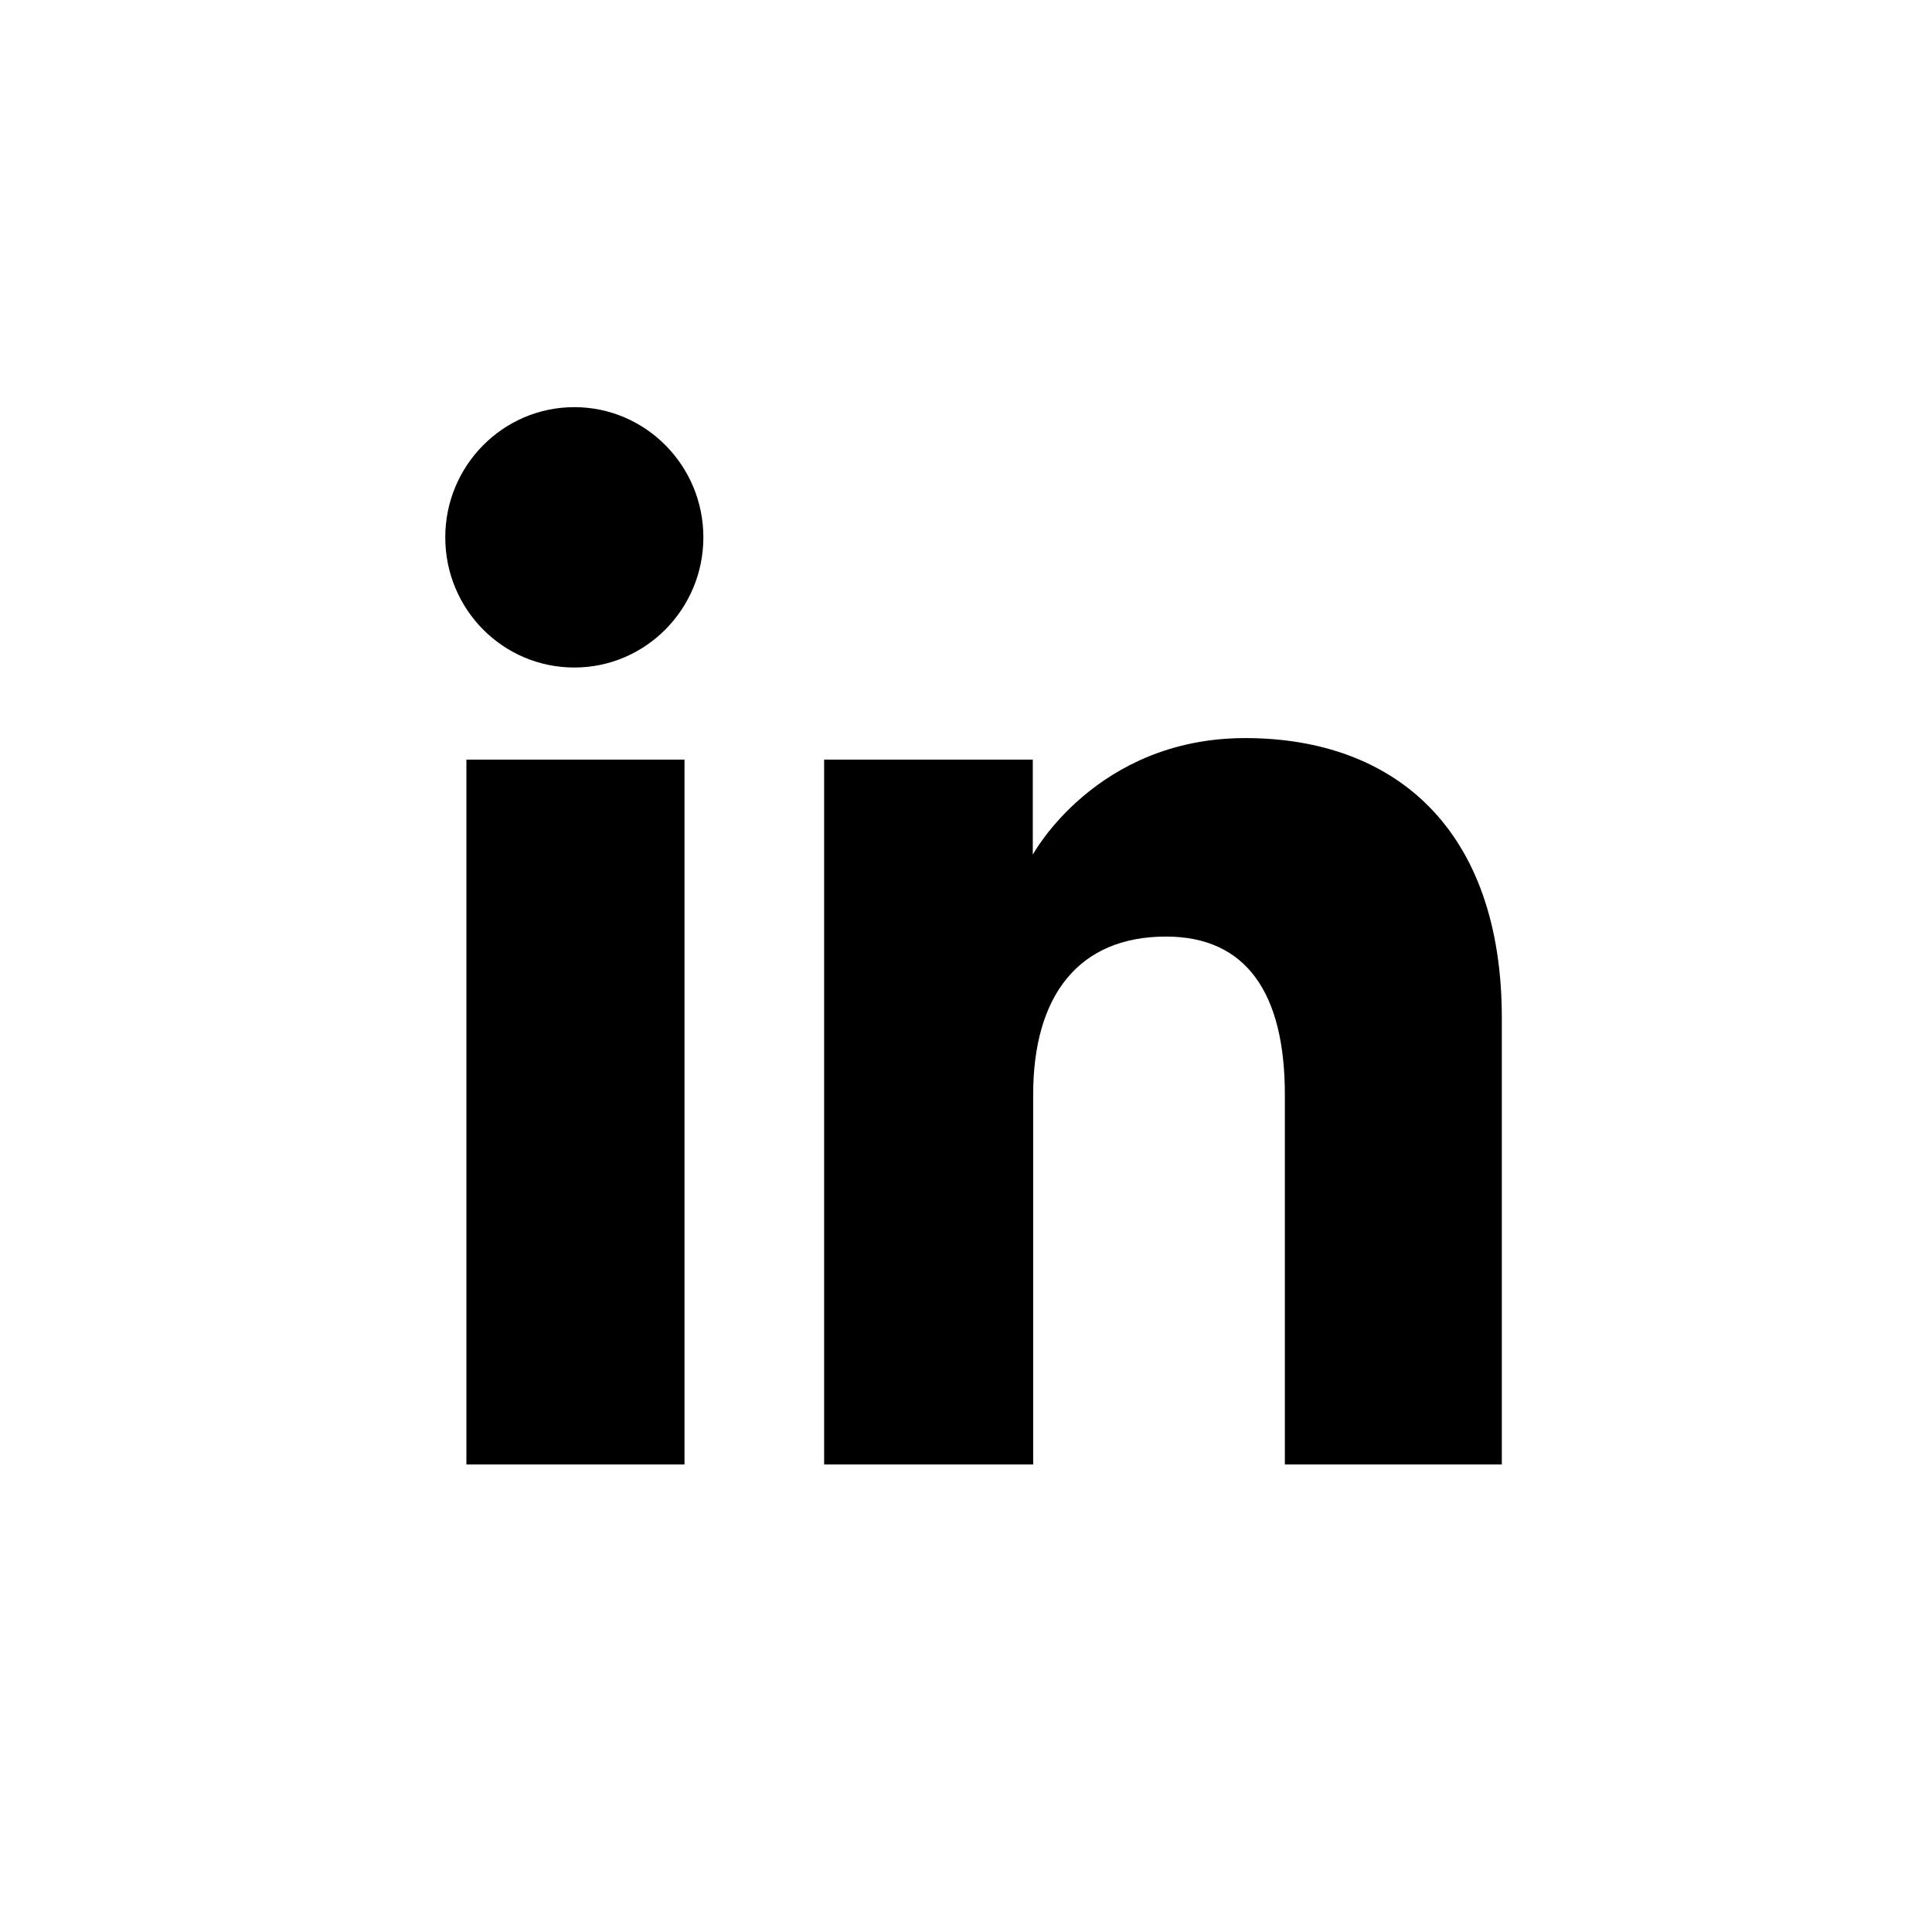
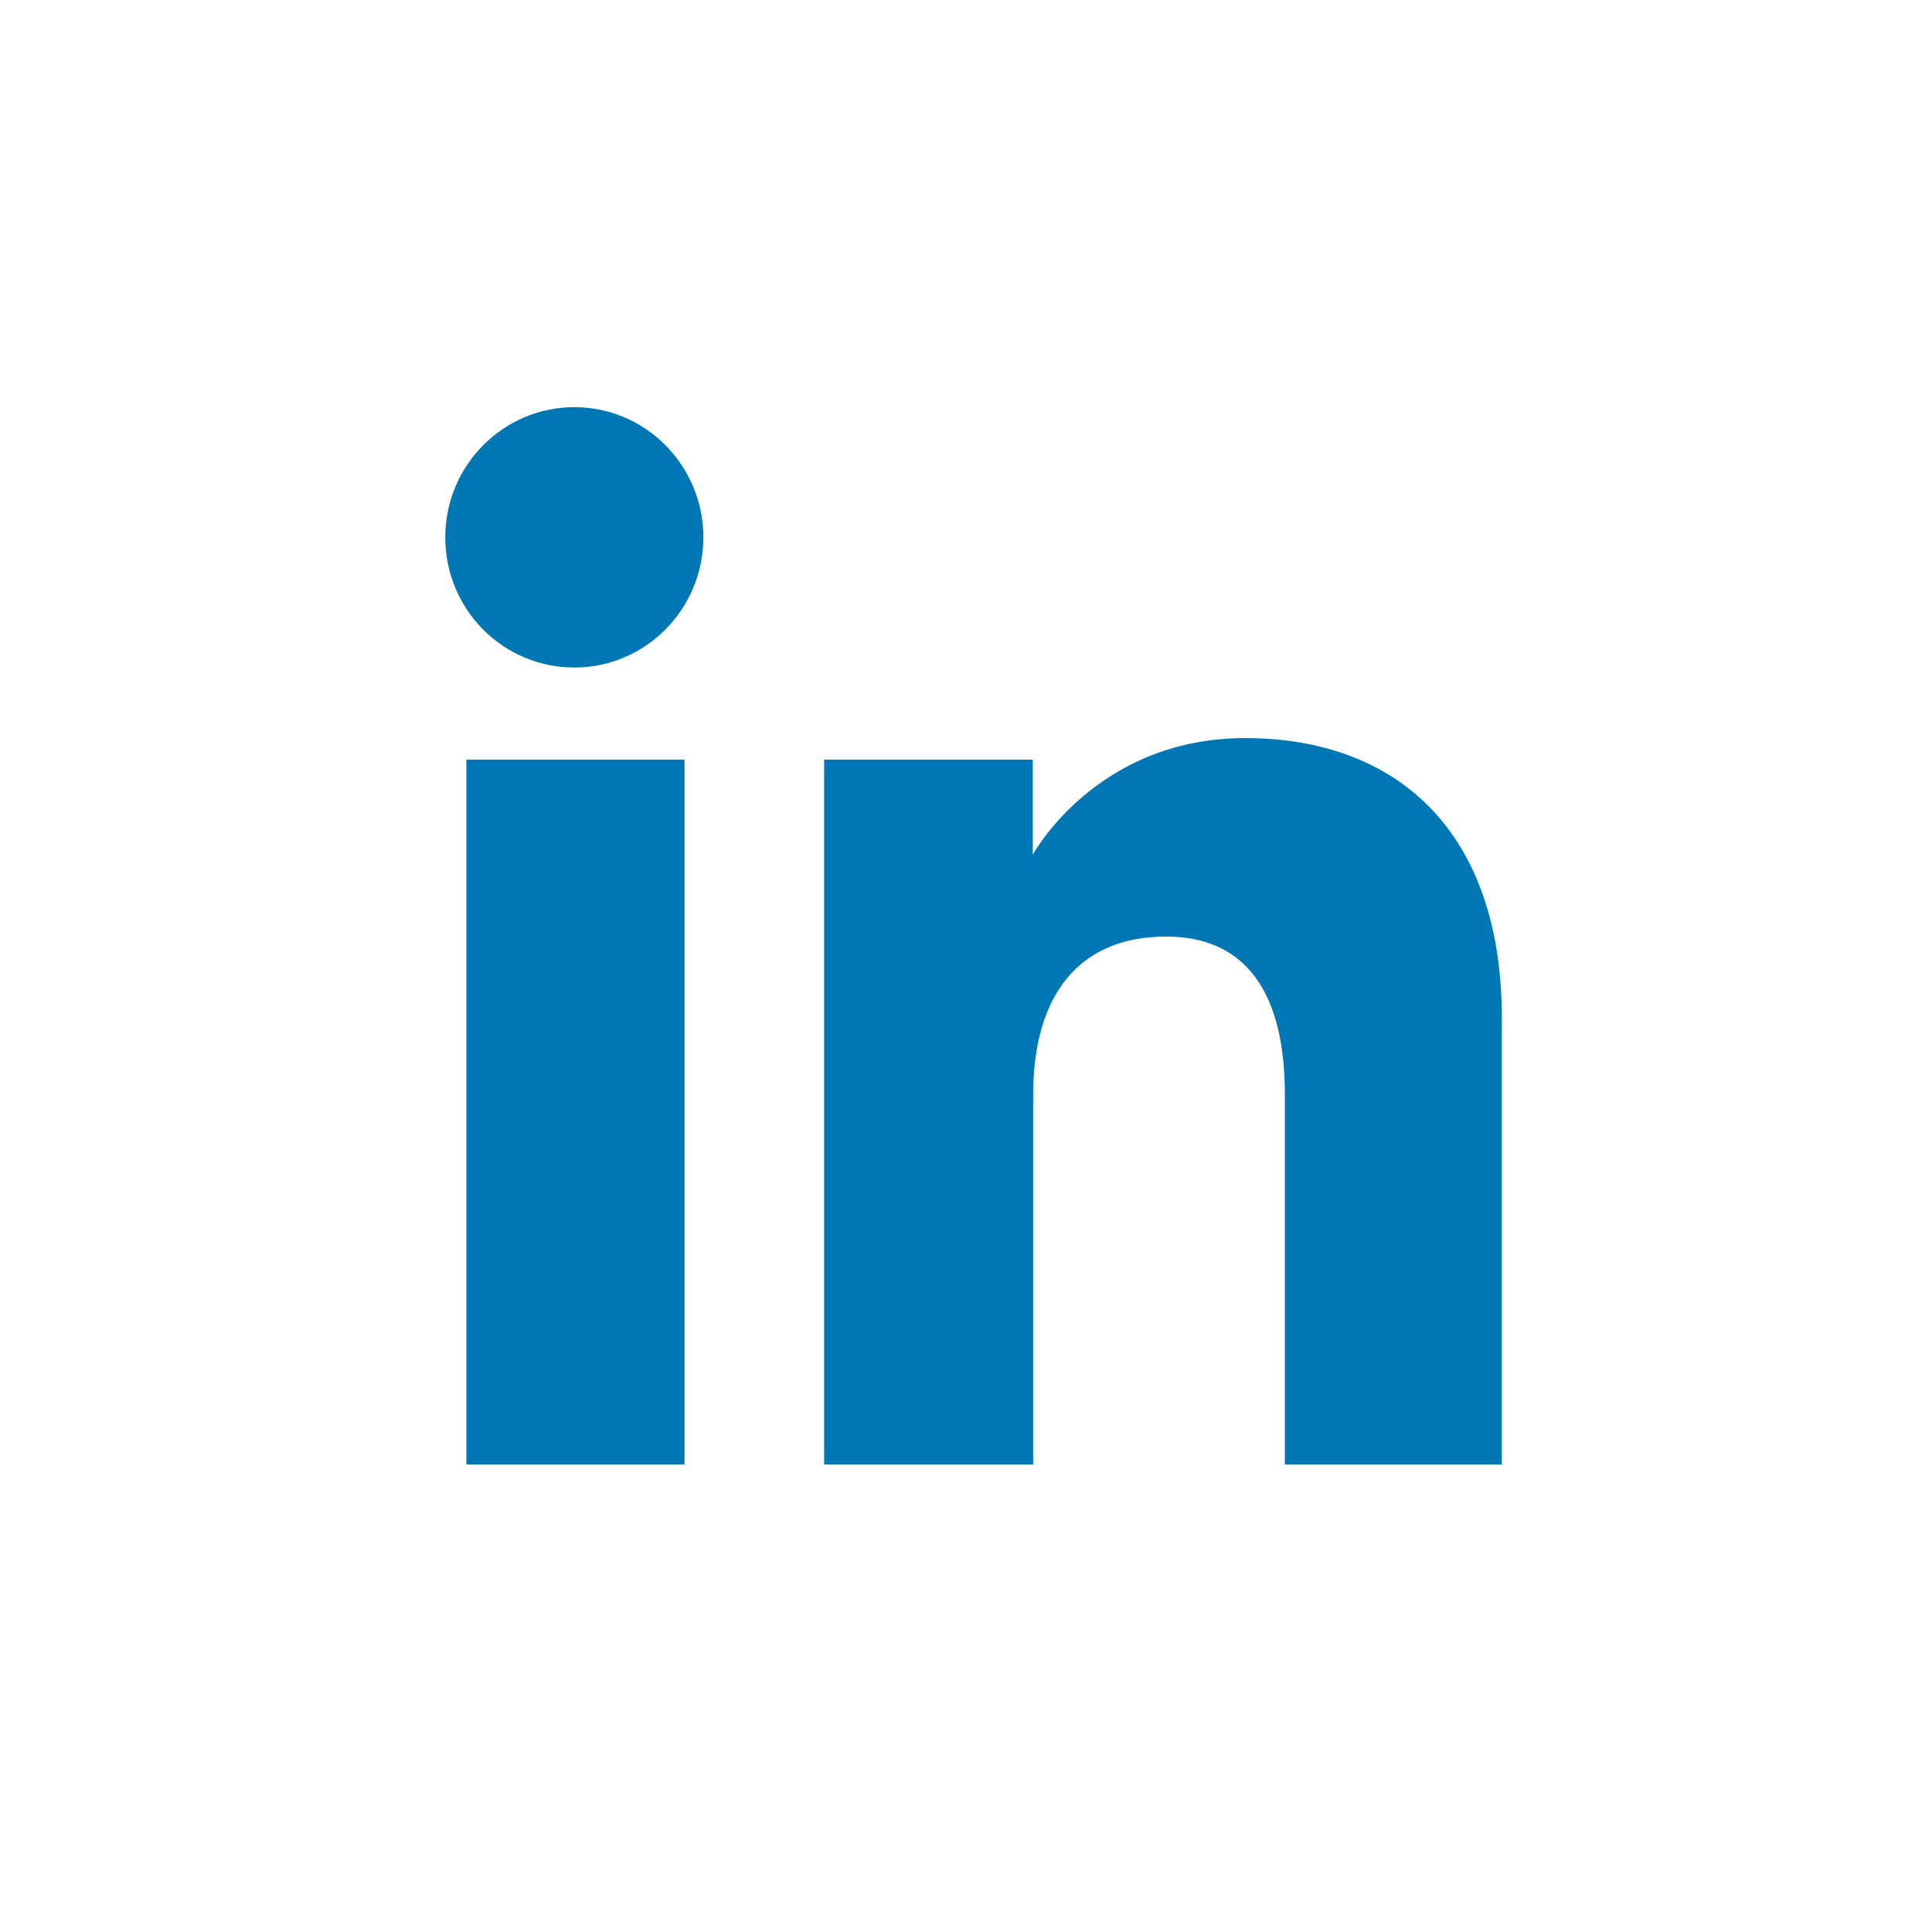
<svg xmlns="http://www.w3.org/2000/svg" viewBox="0 0 512 512">
-   <path d="M186.4 142.4c0 19-15.3 34.5-34.2 34.5 -18.9 0-34.2-15.4-34.2-34.5 0-19 15.3-34.5 34.2-34.5C171.1 107.9 186.4 123.4 186.4 142.4zM181.4 201.3h-57.8V388.1h57.8V201.3zM273.8 201.3h-55.4V388.1h55.4c0 0 0-69.3 0-98 0-26.3 12.1-41.9 35.2-41.9 21.3 0 31.5 15 31.5 41.9 0 26.9 0 98 0 98h57.5c0 0 0-68.2 0-118.3 0-50-28.3-74.2-68-74.2 -39.6 0-56.3 30.9-56.3 30.9v-25.2H273.8z" />
+   <path fill="#0077b5" d="M186.4 142.4c0 19-15.3 34.5-34.2 34.5 -18.9 0-34.2-15.4-34.2-34.5 0-19 15.3-34.5 34.2-34.5C171.1 107.9 186.4 123.4 186.4 142.4zM181.4 201.3h-57.8V388.1h57.8V201.3zM273.8 201.3h-55.4V388.1h55.4c0 0 0-69.3 0-98 0-26.3 12.1-41.9 35.2-41.9 21.3 0 31.5 15 31.5 41.9 0 26.9 0 98 0 98h57.5c0 0 0-68.2 0-118.3 0-50-28.3-74.2-68-74.2 -39.6 0-56.3 30.9-56.3 30.9v-25.2H273.8z" />
</svg>
